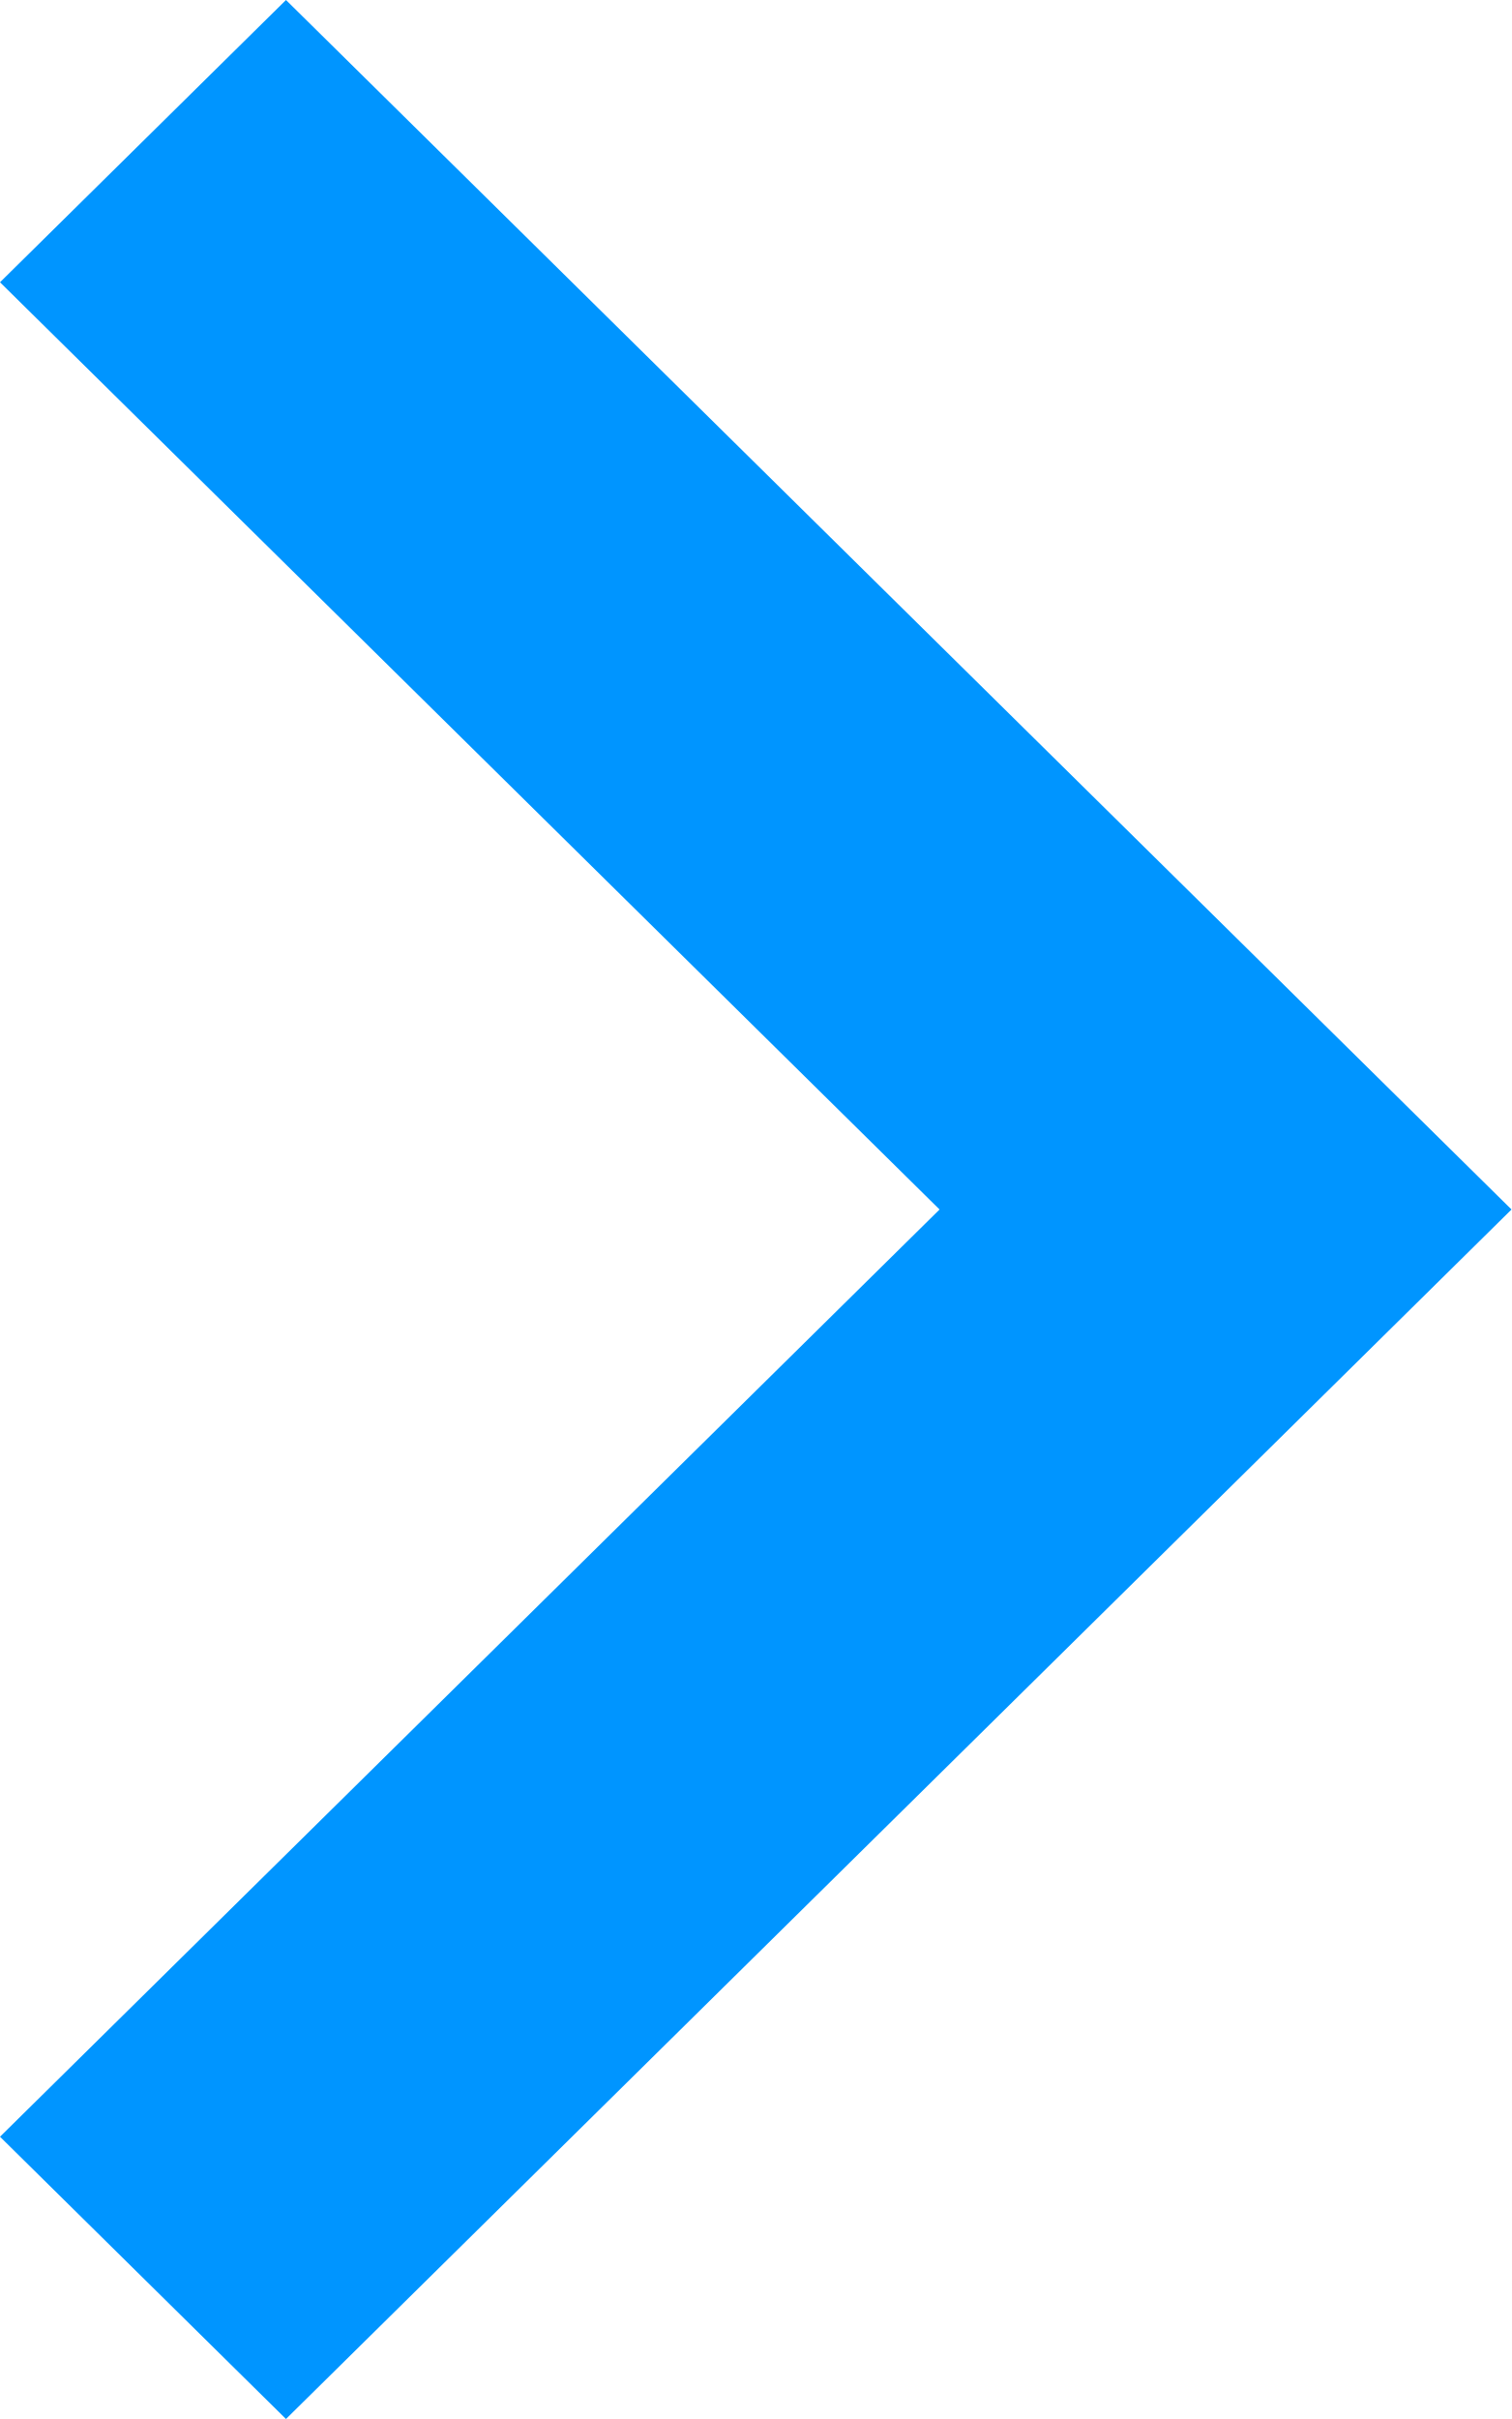
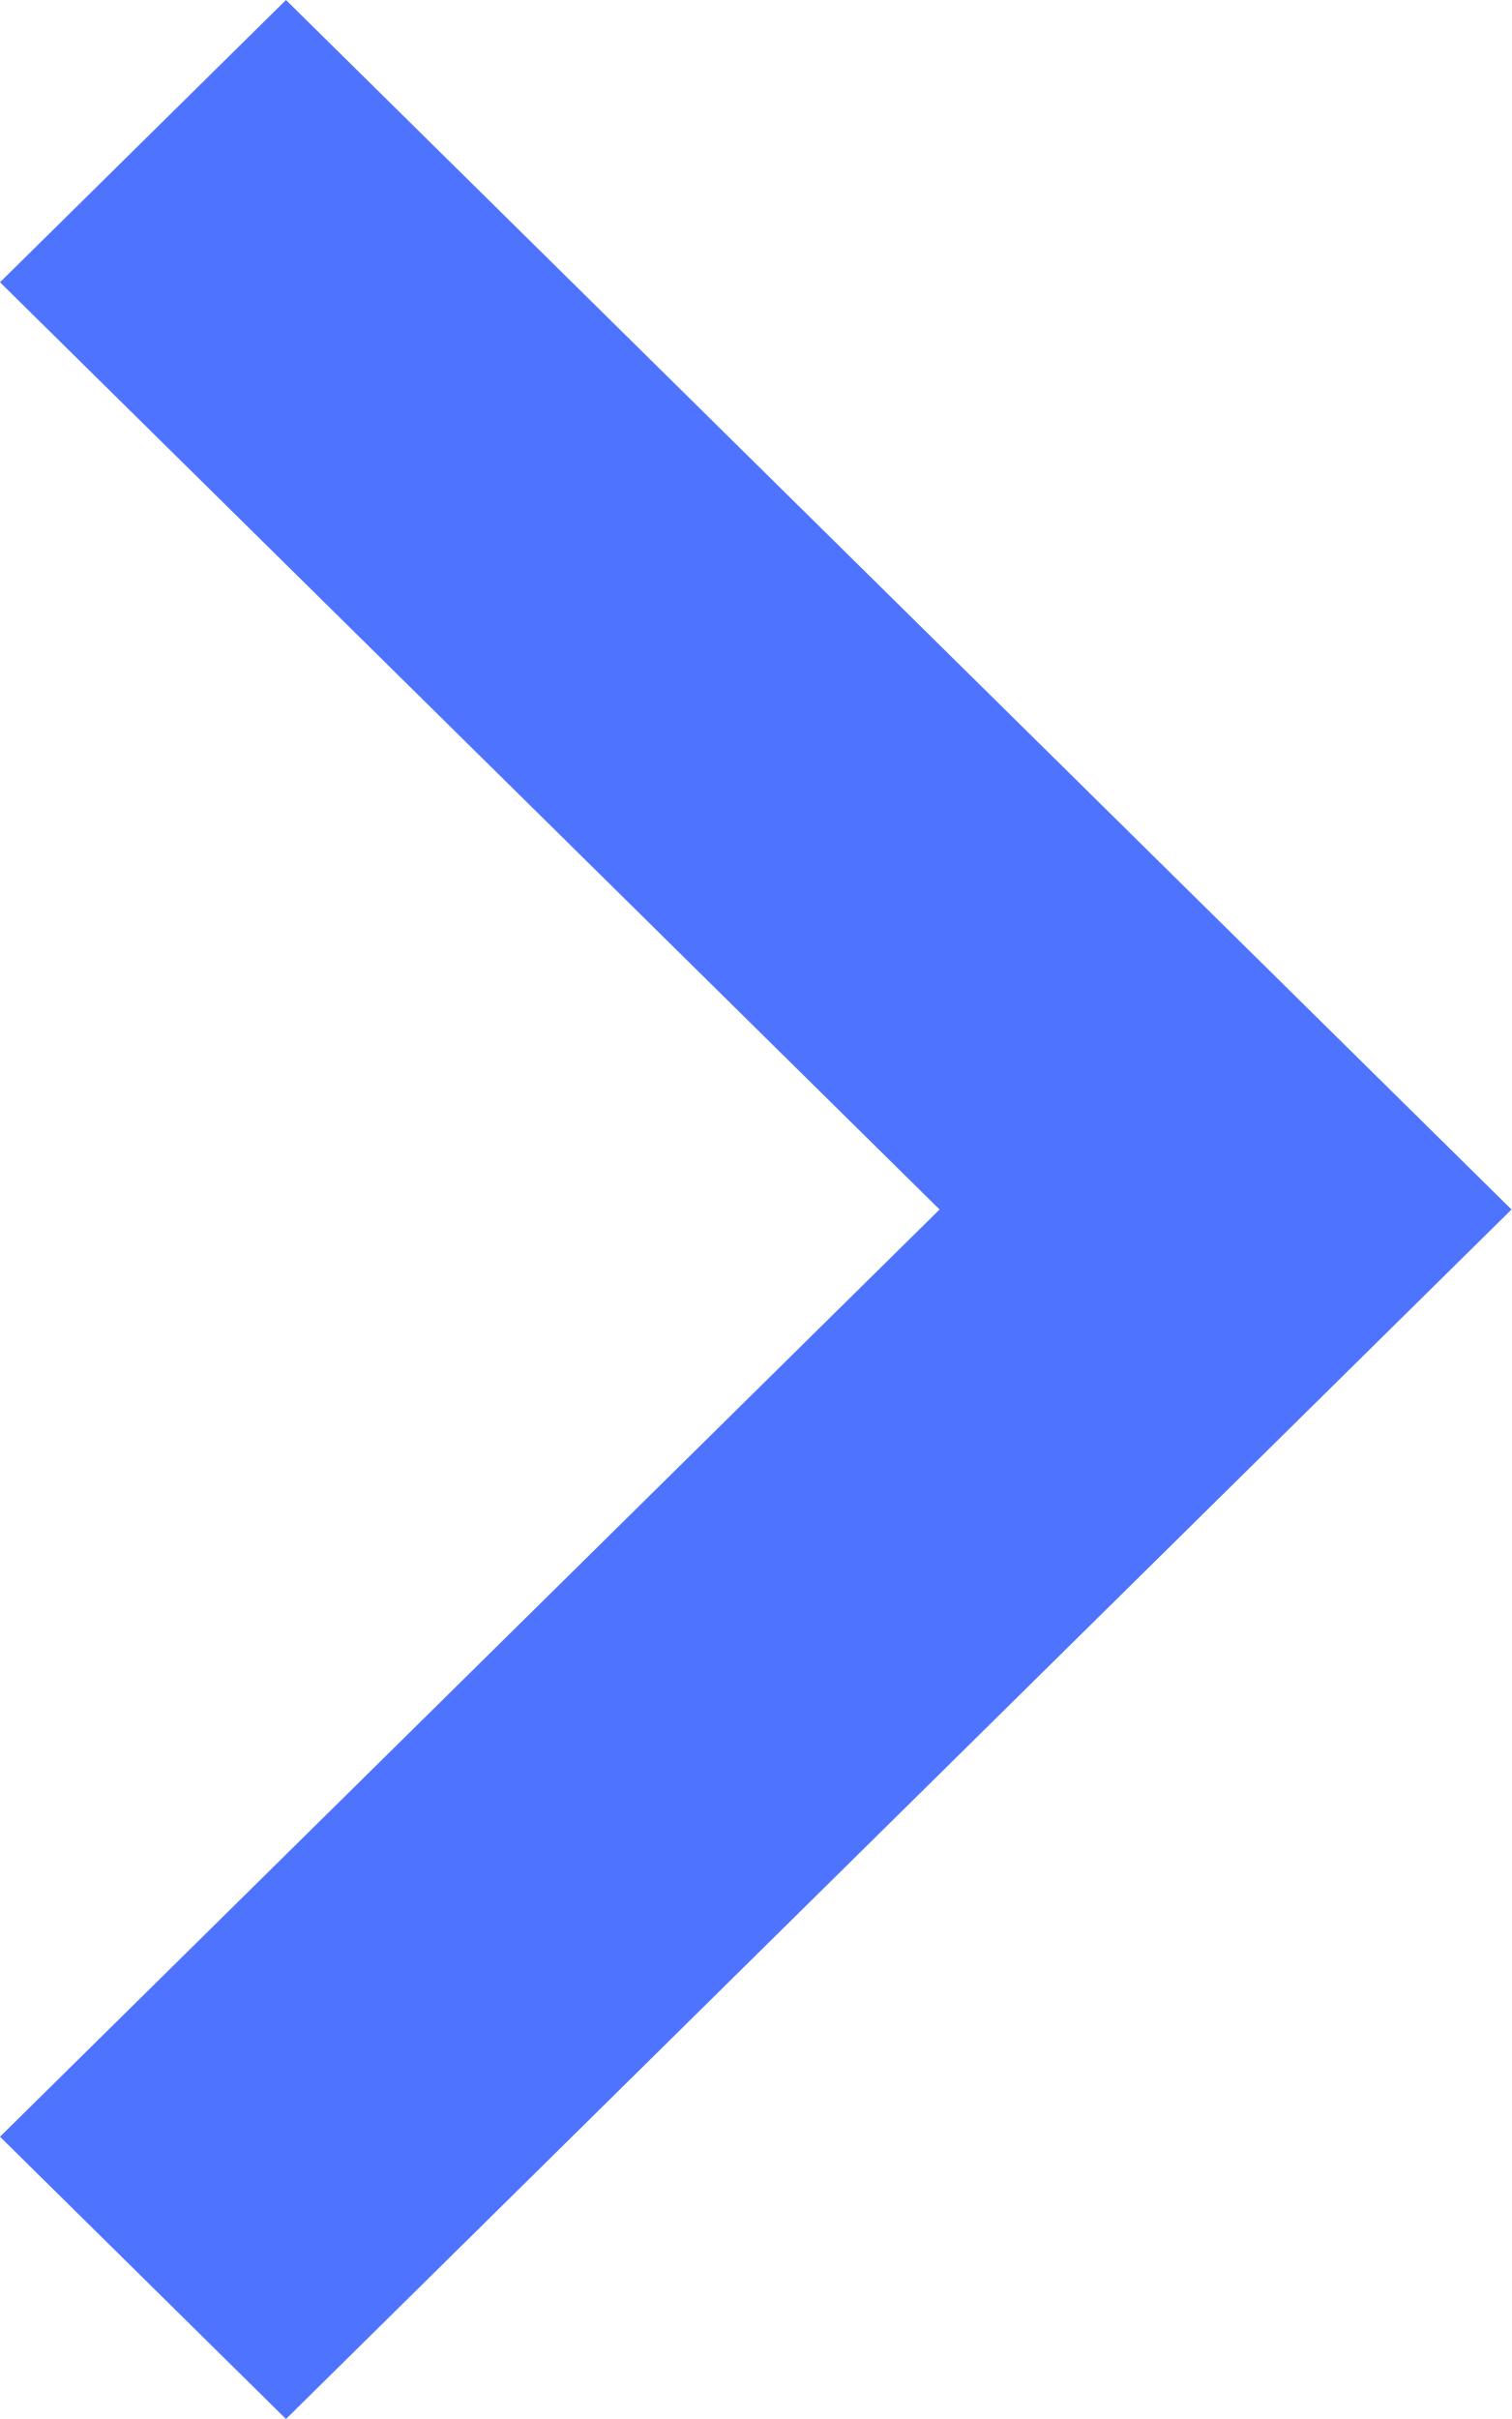
<svg xmlns="http://www.w3.org/2000/svg" width="10" height="16" viewBox="0 0 10 16" fill="none">
-   <path fill-rule="evenodd" clip-rule="evenodd" d="M1.892 0L0 1.867L6.216 8L0 14.133L1.892 16L10 8L1.892 0Z" fill="#0095FF" />
+   <path fill-rule="evenodd" clip-rule="evenodd" d="M1.892 0L0 1.867L6.216 8L0 14.133L1.892 16L10 8L1.892 0Z" fill="#4E73FF" />
</svg>
